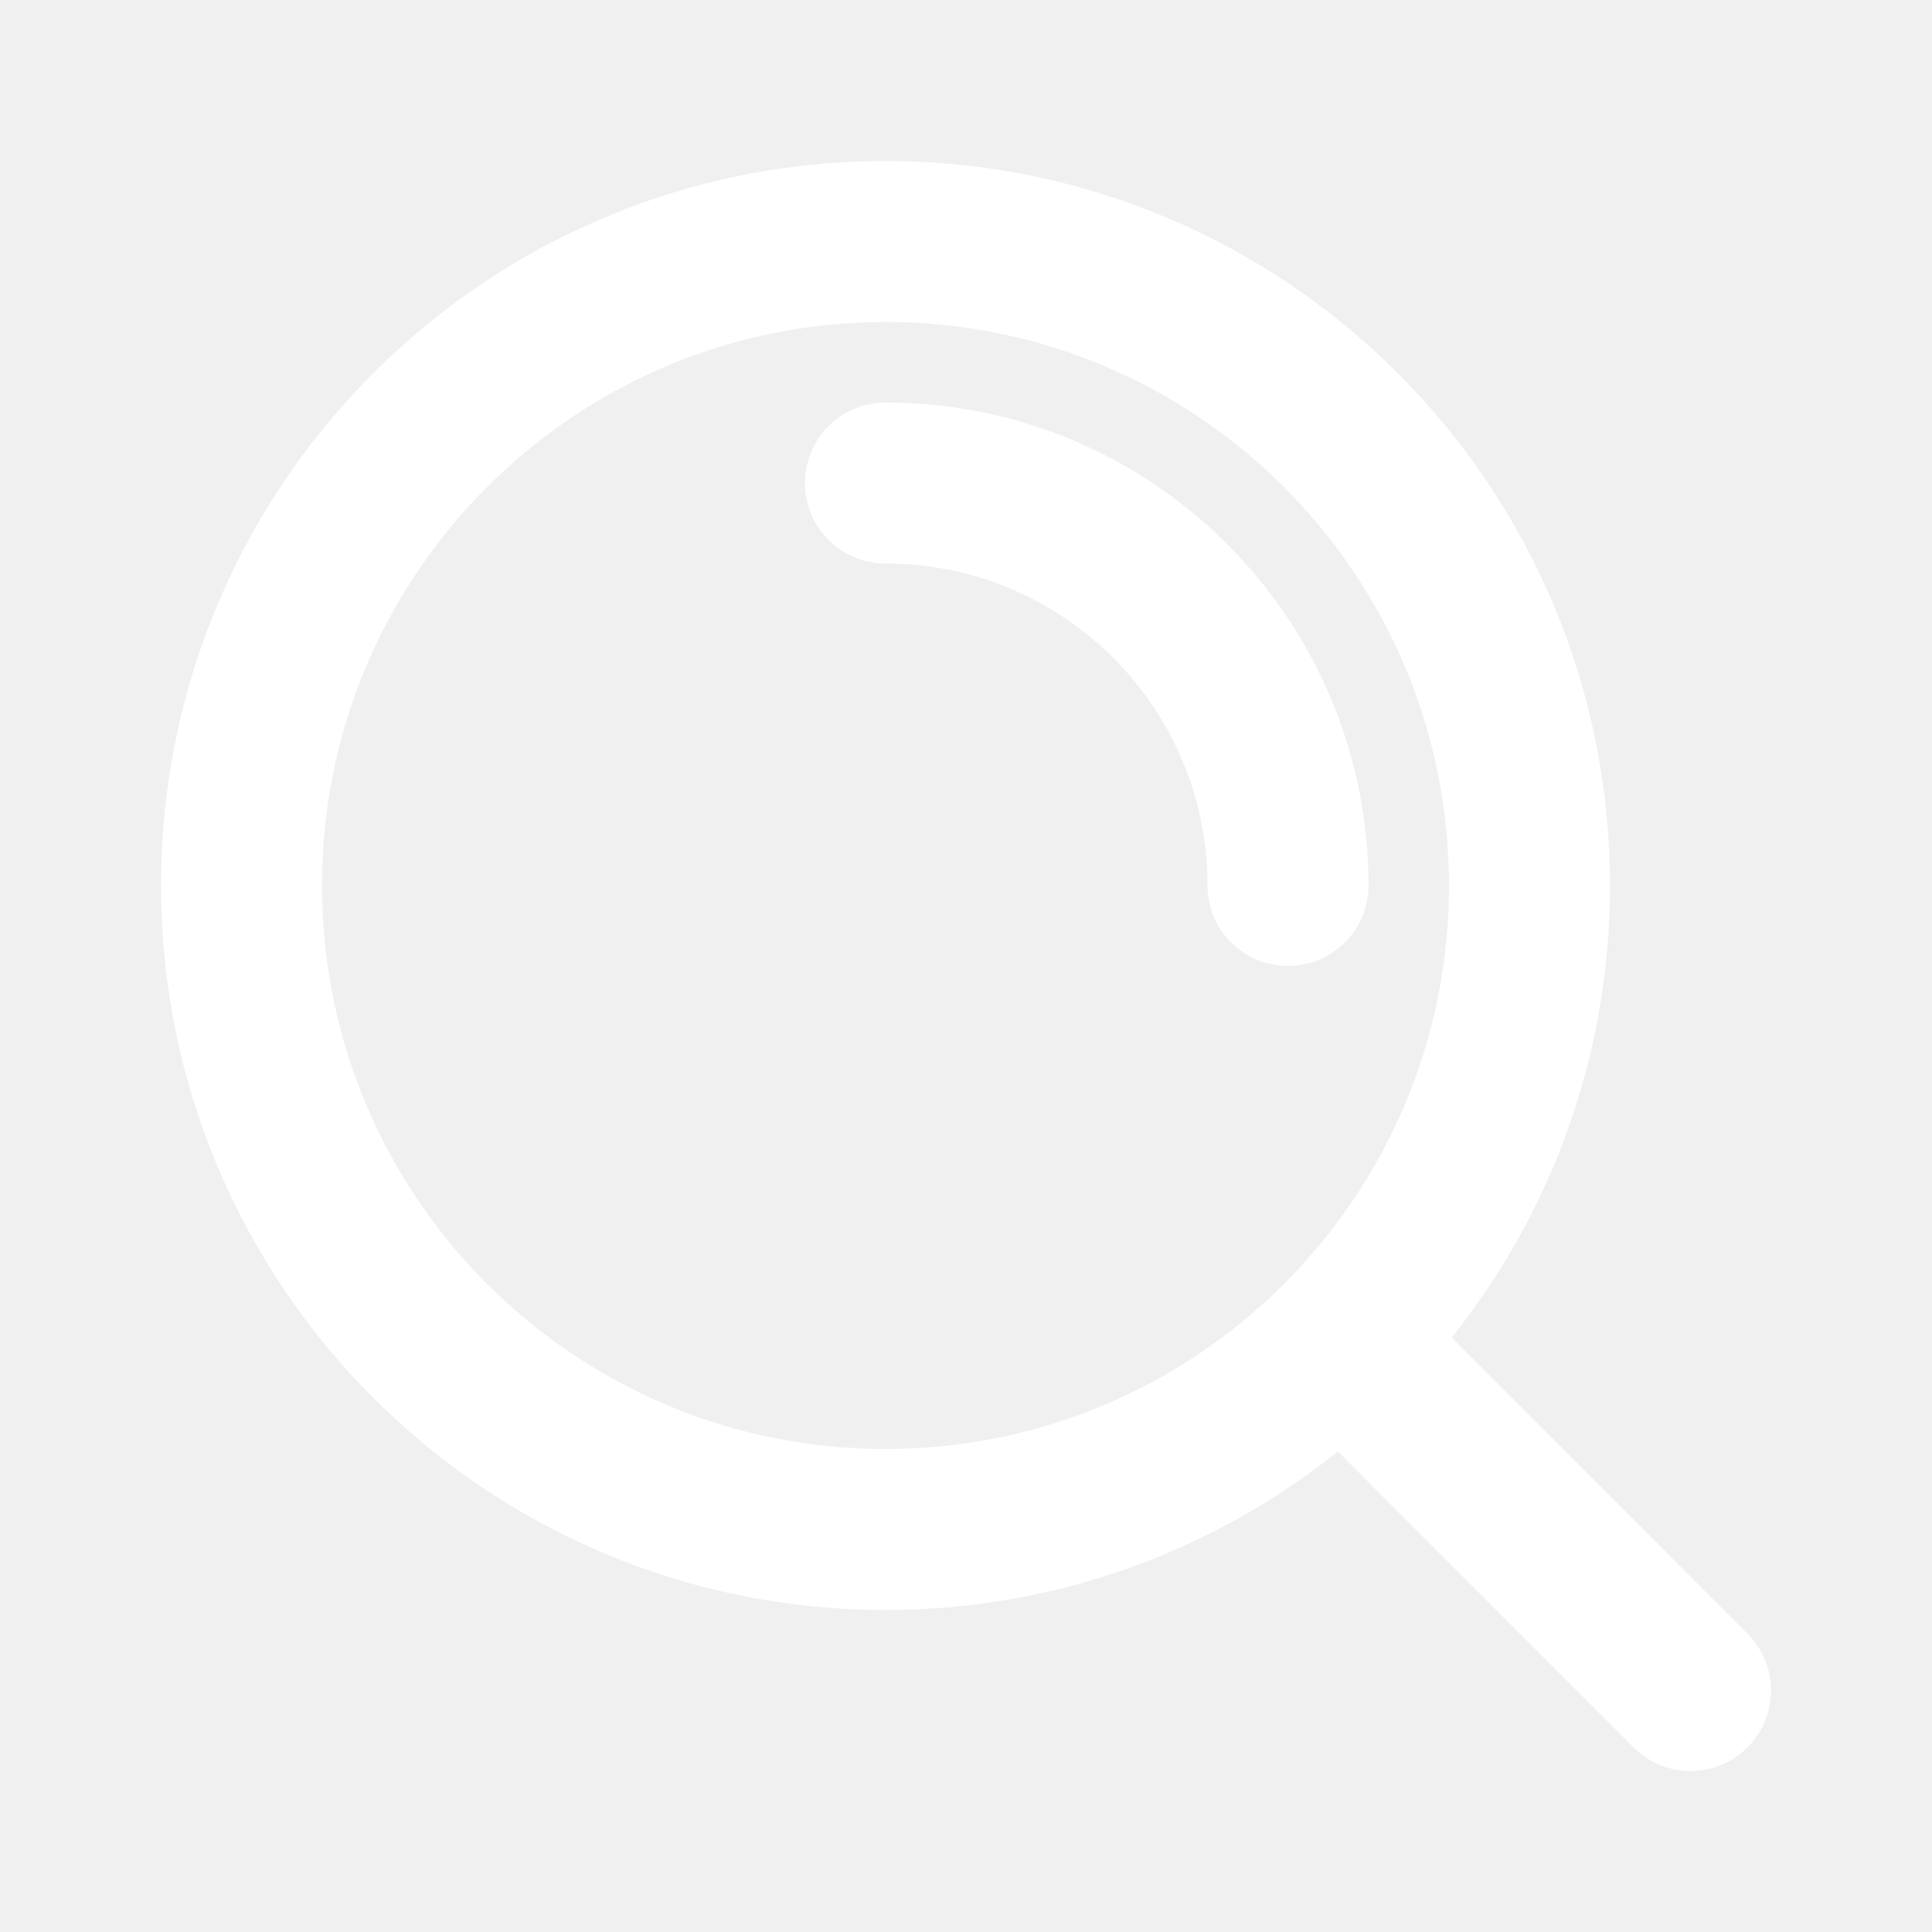
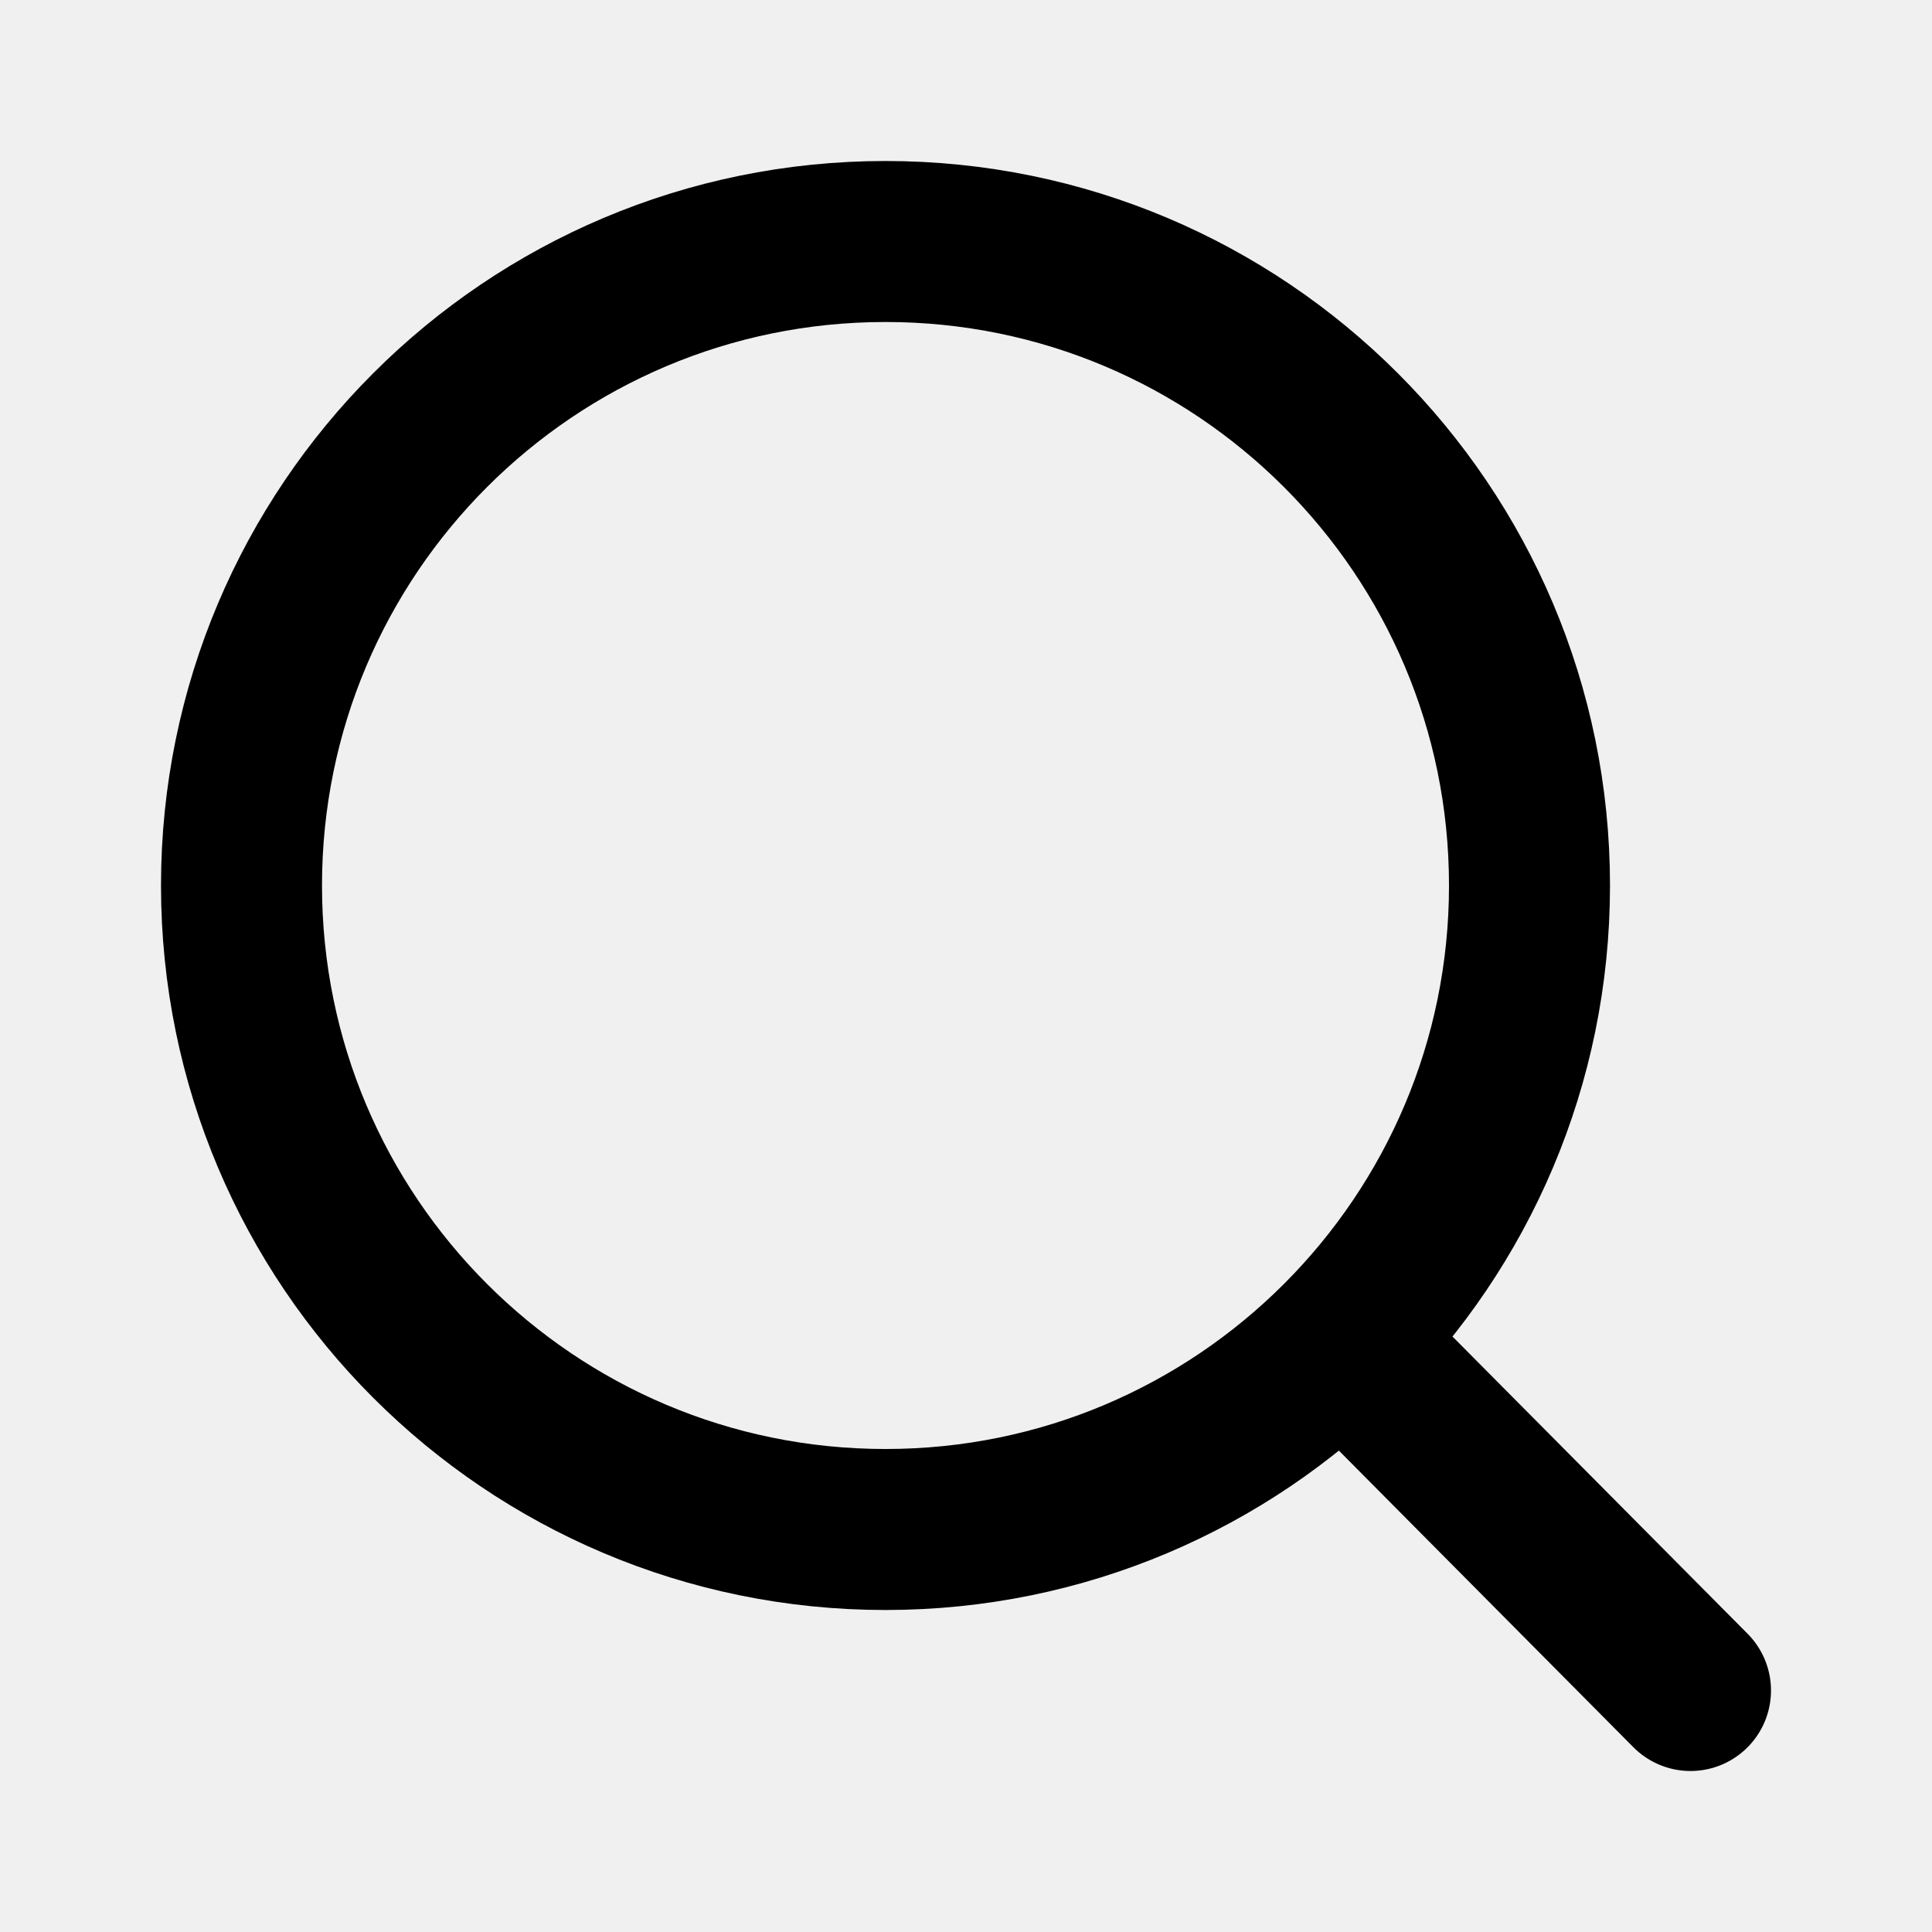
<svg xmlns="http://www.w3.org/2000/svg" width="800px" height="800px" viewBox="0 0 24 24" fill="none">
-   <g id="SVGRepo_bgCarrier" stroke-width="0" />
-   <g id="SVGRepo_tracerCarrier" stroke-linecap="round" stroke-linejoin="round" />
-   <g id="SVGRepo_iconCarrier">
-     <path d="M11 6C13.761 6 16 8.239 16 11M16.659 16.655L21 21M19 11C19 15.418 15.418 19 11 19C6.582 19 3 15.418 3 11C3 6.582 6.582 3 11 3C15.418 3 19 6.582 19 11Z" stroke="#ffffff" stroke-width="2" stroke-linecap="round" stroke-linejoin="round" />
-   </g>
+   <path d="M16.672 16.641L21 21M19 11C19 15.418 15.418 19 11 19C6.582 19 3 15.418 3 11C3 6.582 6.582 3 11 3C15.418 3 19 6.582 19 11Z" stroke="#000000" stroke-width="2" stroke-linecap="round" stroke-linejoin="round" />
</svg>
